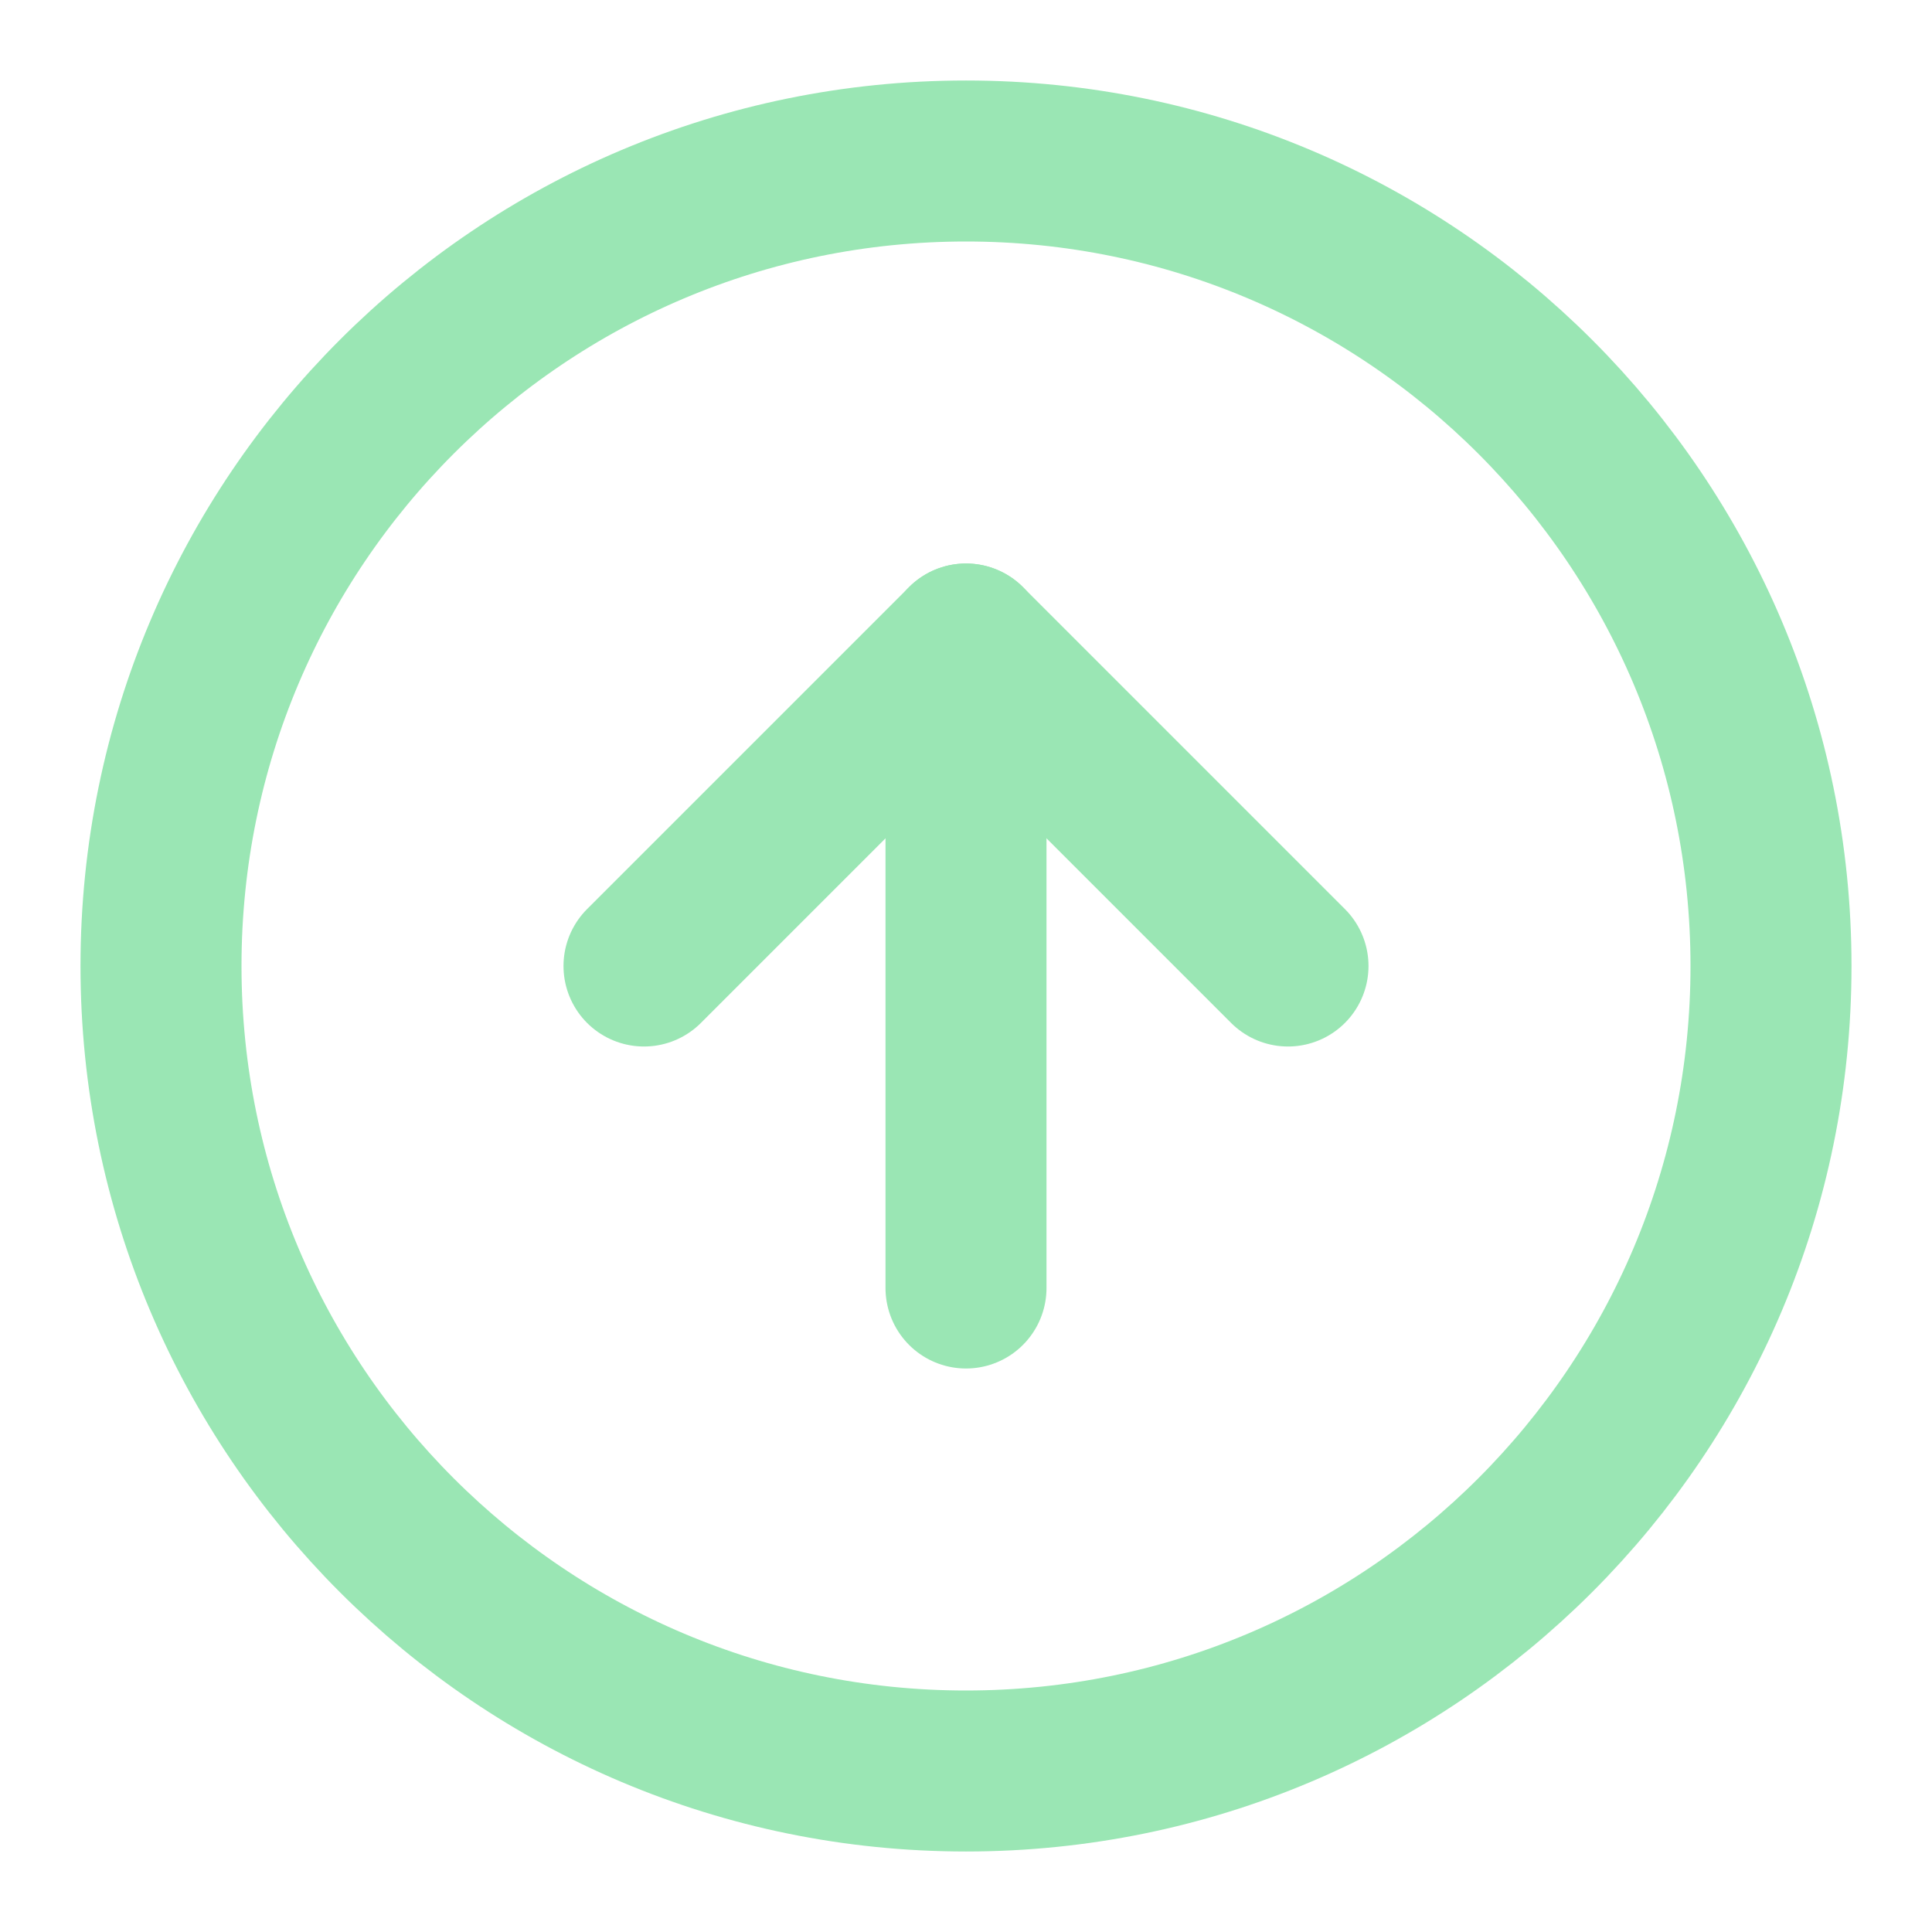
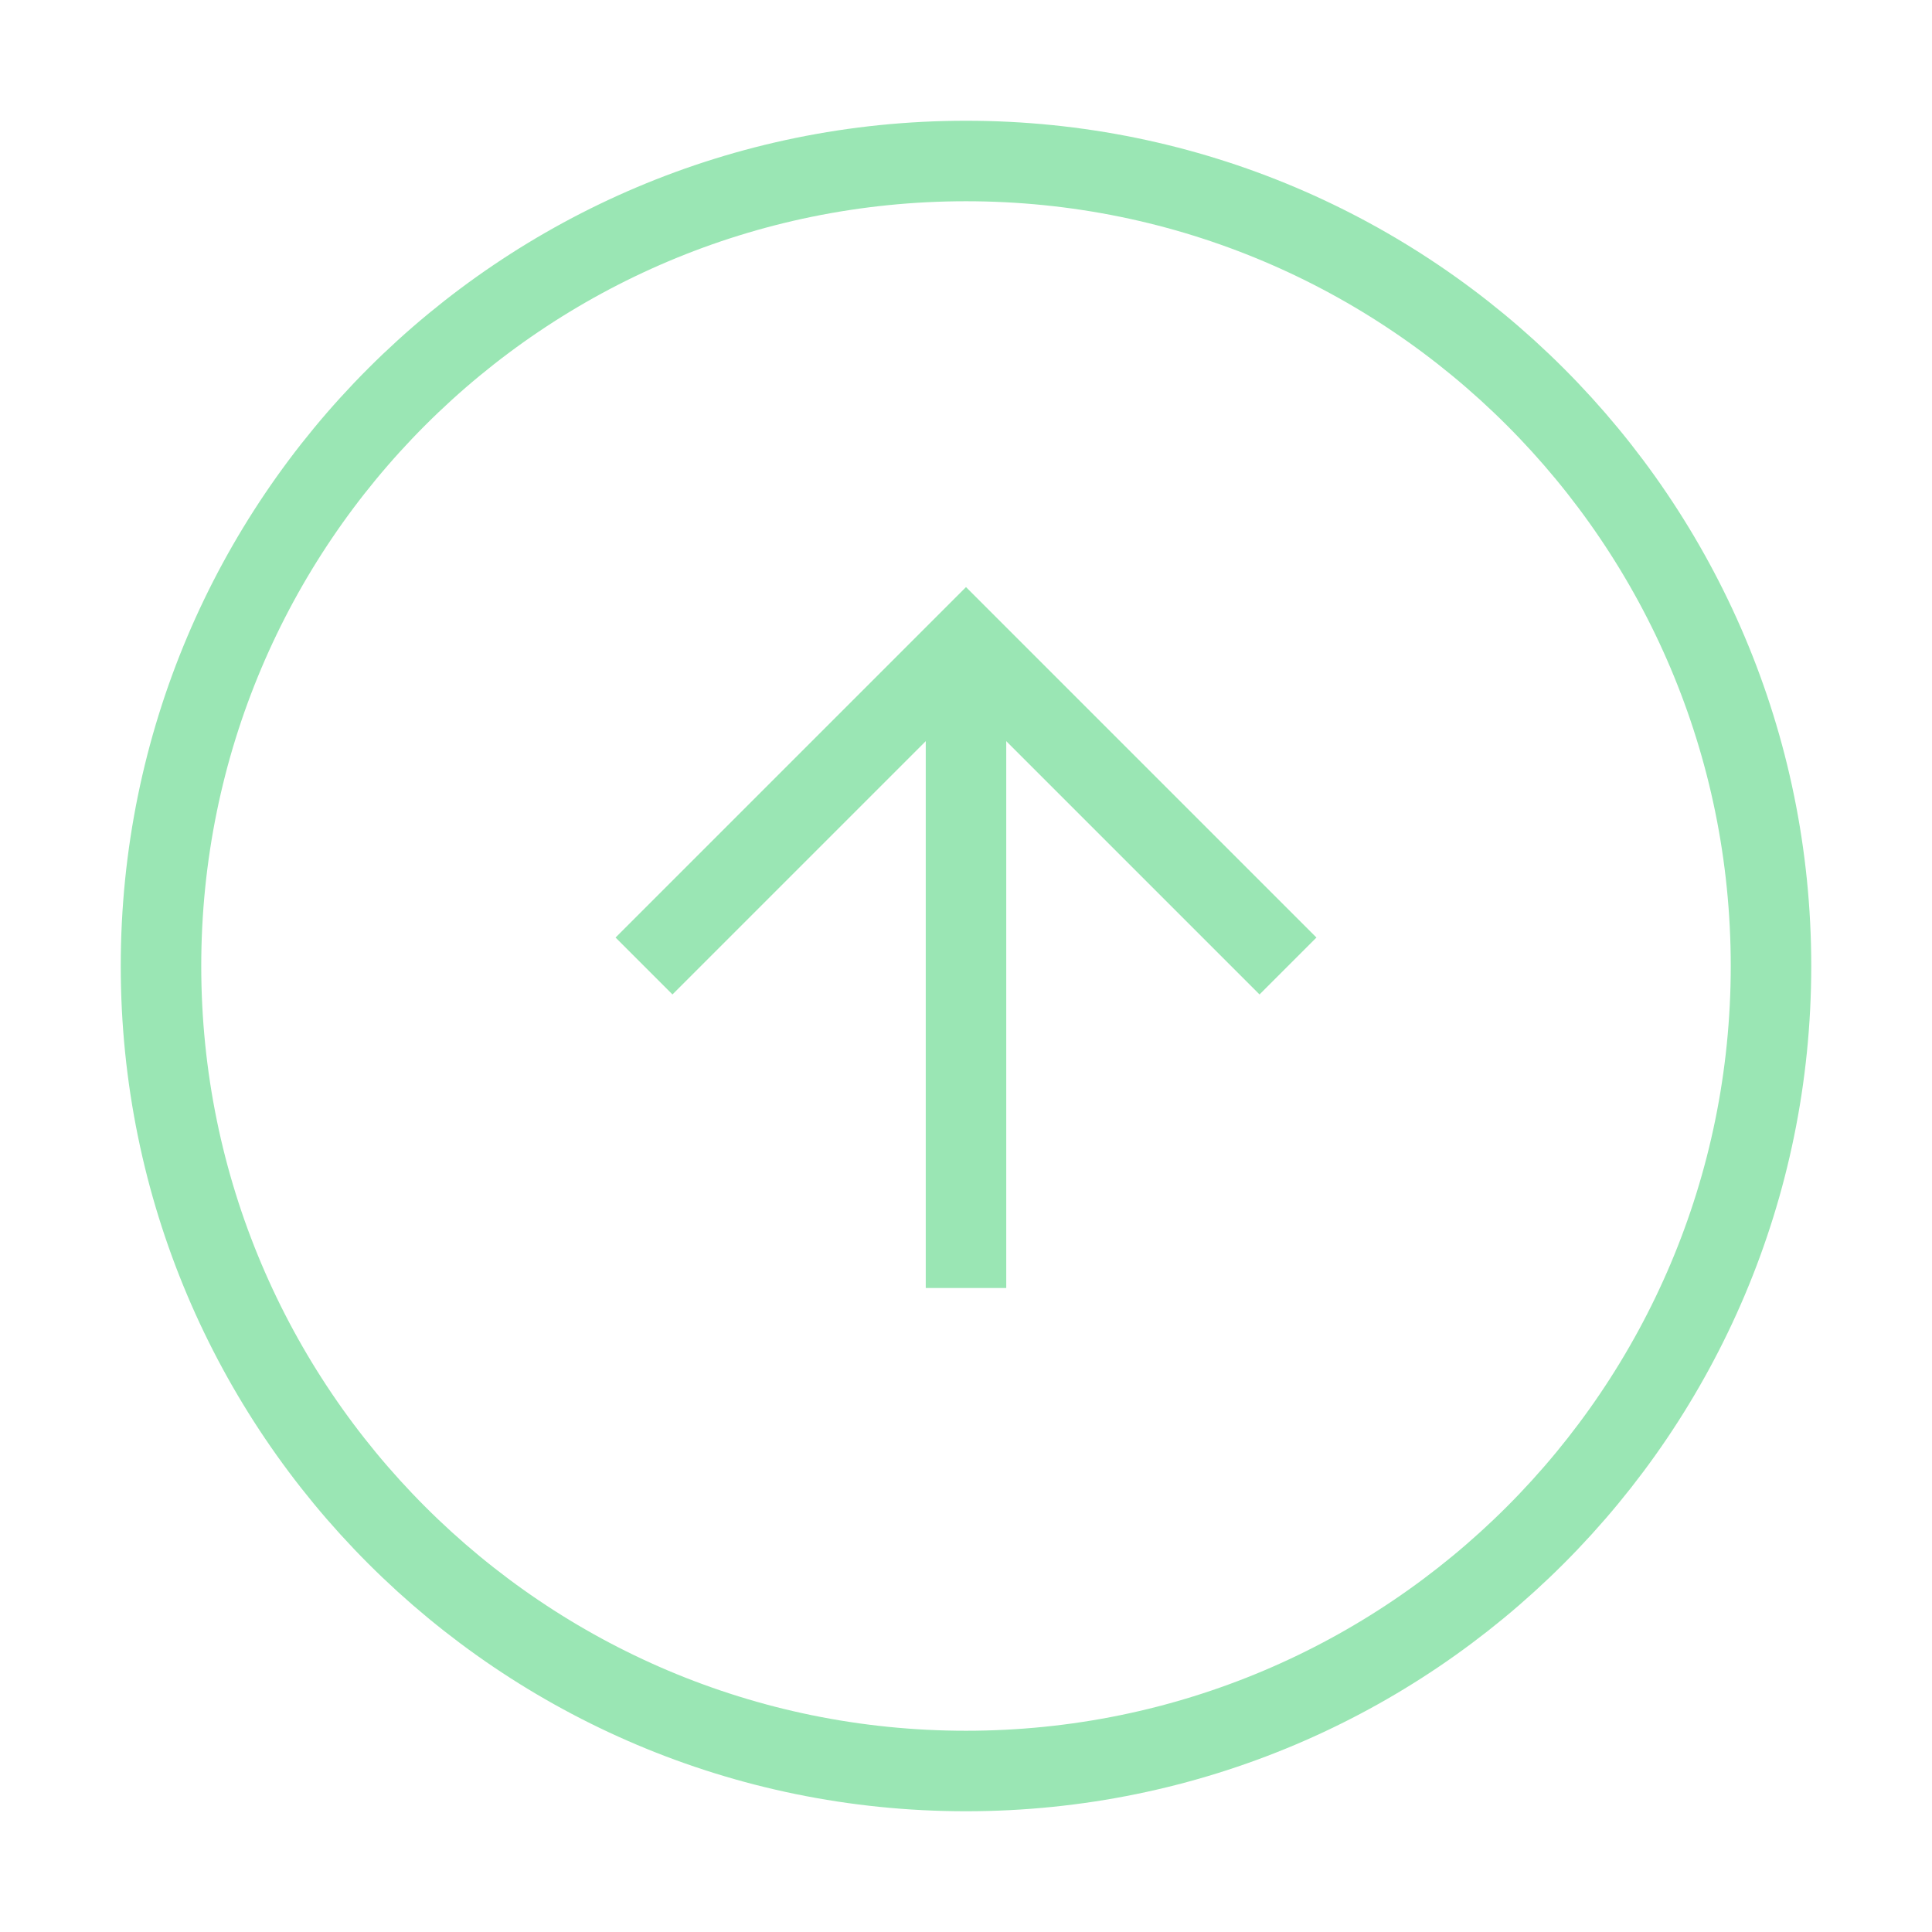
<svg xmlns="http://www.w3.org/2000/svg" width="24" height="24" viewBox="0 0 24 24" fill="none">
-   <path d="M12 22C17.523 22 22 17.523 22 12C22 6.477 17.523 2 12 2C6.477 2 2 6.477 2 12C2 17.523 6.477 22 12 22Z" stroke="#9AE6B4" stroke-width="2" stroke-linecap="round" stroke-linejoin="round" />
-   <path d="M16 12L12 8L8 12" stroke="#9AE6B4" stroke-width="2" stroke-linecap="round" stroke-linejoin="round" />
-   <path d="M12 16V8" stroke="#9AE6B4" stroke-width="2" stroke-linecap="round" stroke-linejoin="round" />
+   <path d="M12 22C17.523 22 22 17.523 22 12C22 6.477 17.523 2 12 2C6.477 2 2 6.477 2 12C2 17.523 6.477 22 12 22Z" stroke="#9AE6B4" strokeWidth="2" strokeLinecap="round" strokeLinejoin="round" />
+   <path d="M16 12L12 8L8 12" stroke="#9AE6B4" strokeWidth="2" strokeLinecap="round" strokeLinejoin="round" />
+   <path d="M12 16V8" stroke="#9AE6B4" strokeWidth="2" strokeLinecap="round" strokeLinejoin="round" />
</svg>
